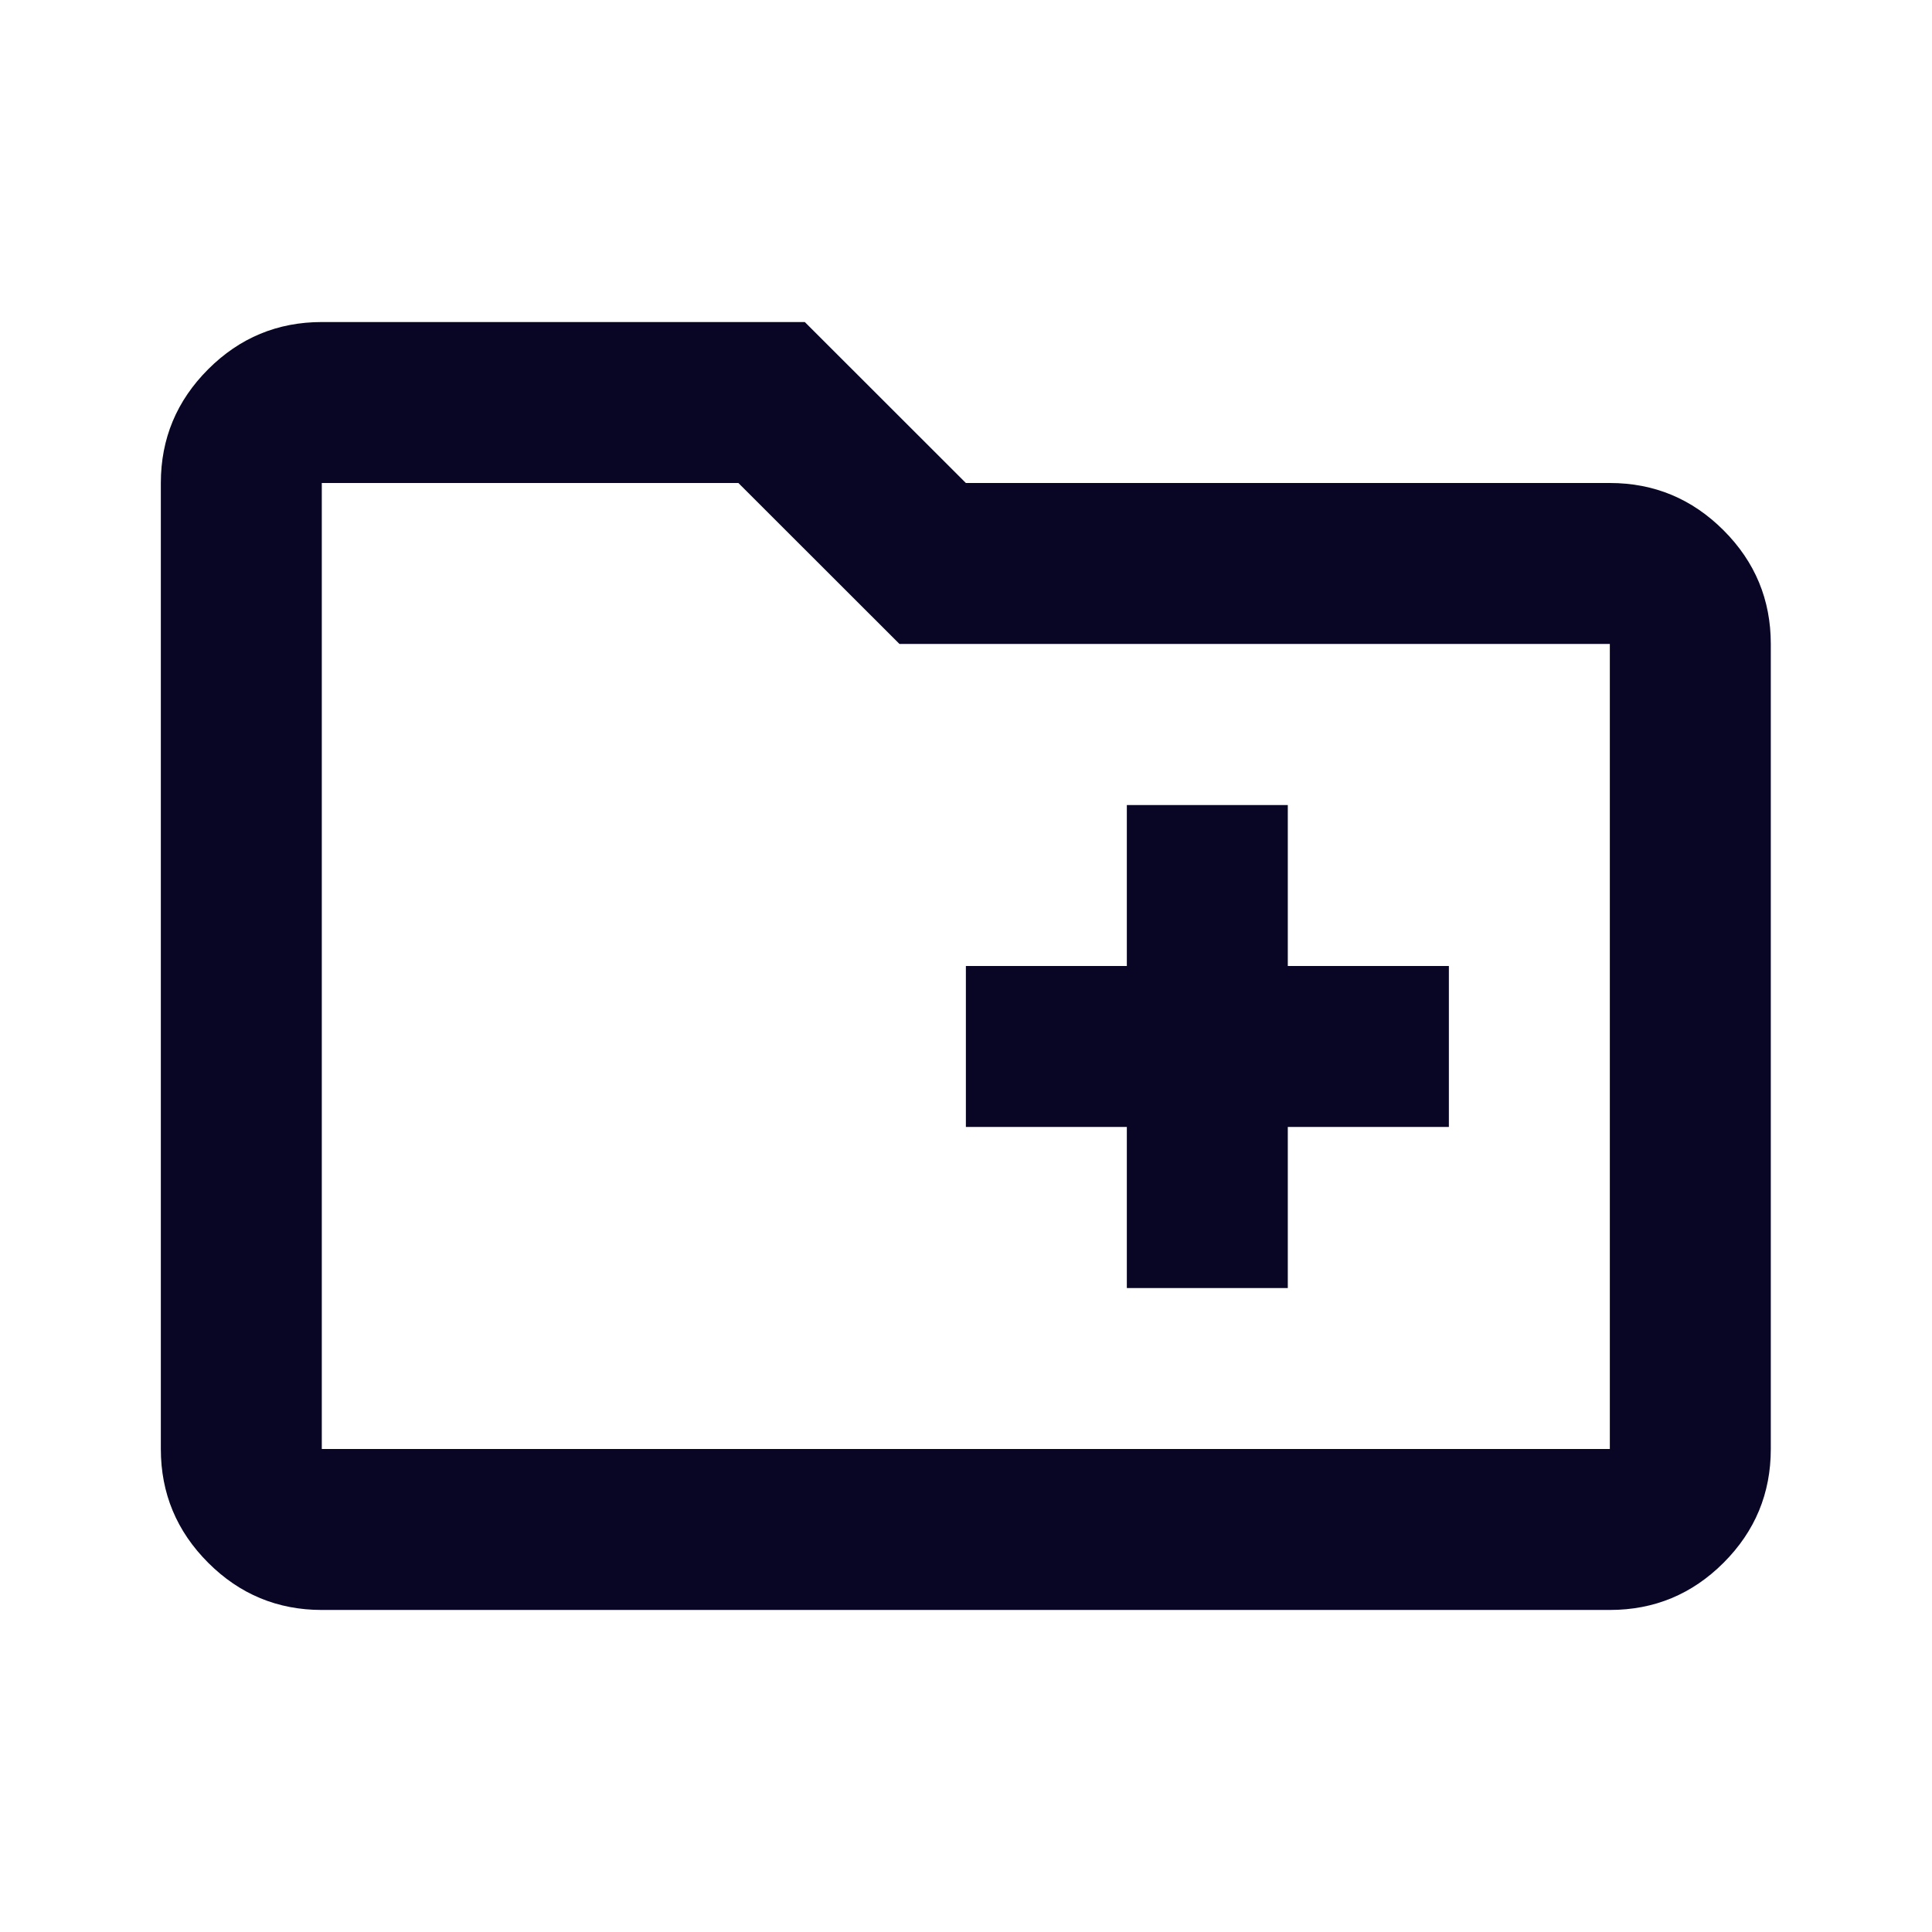
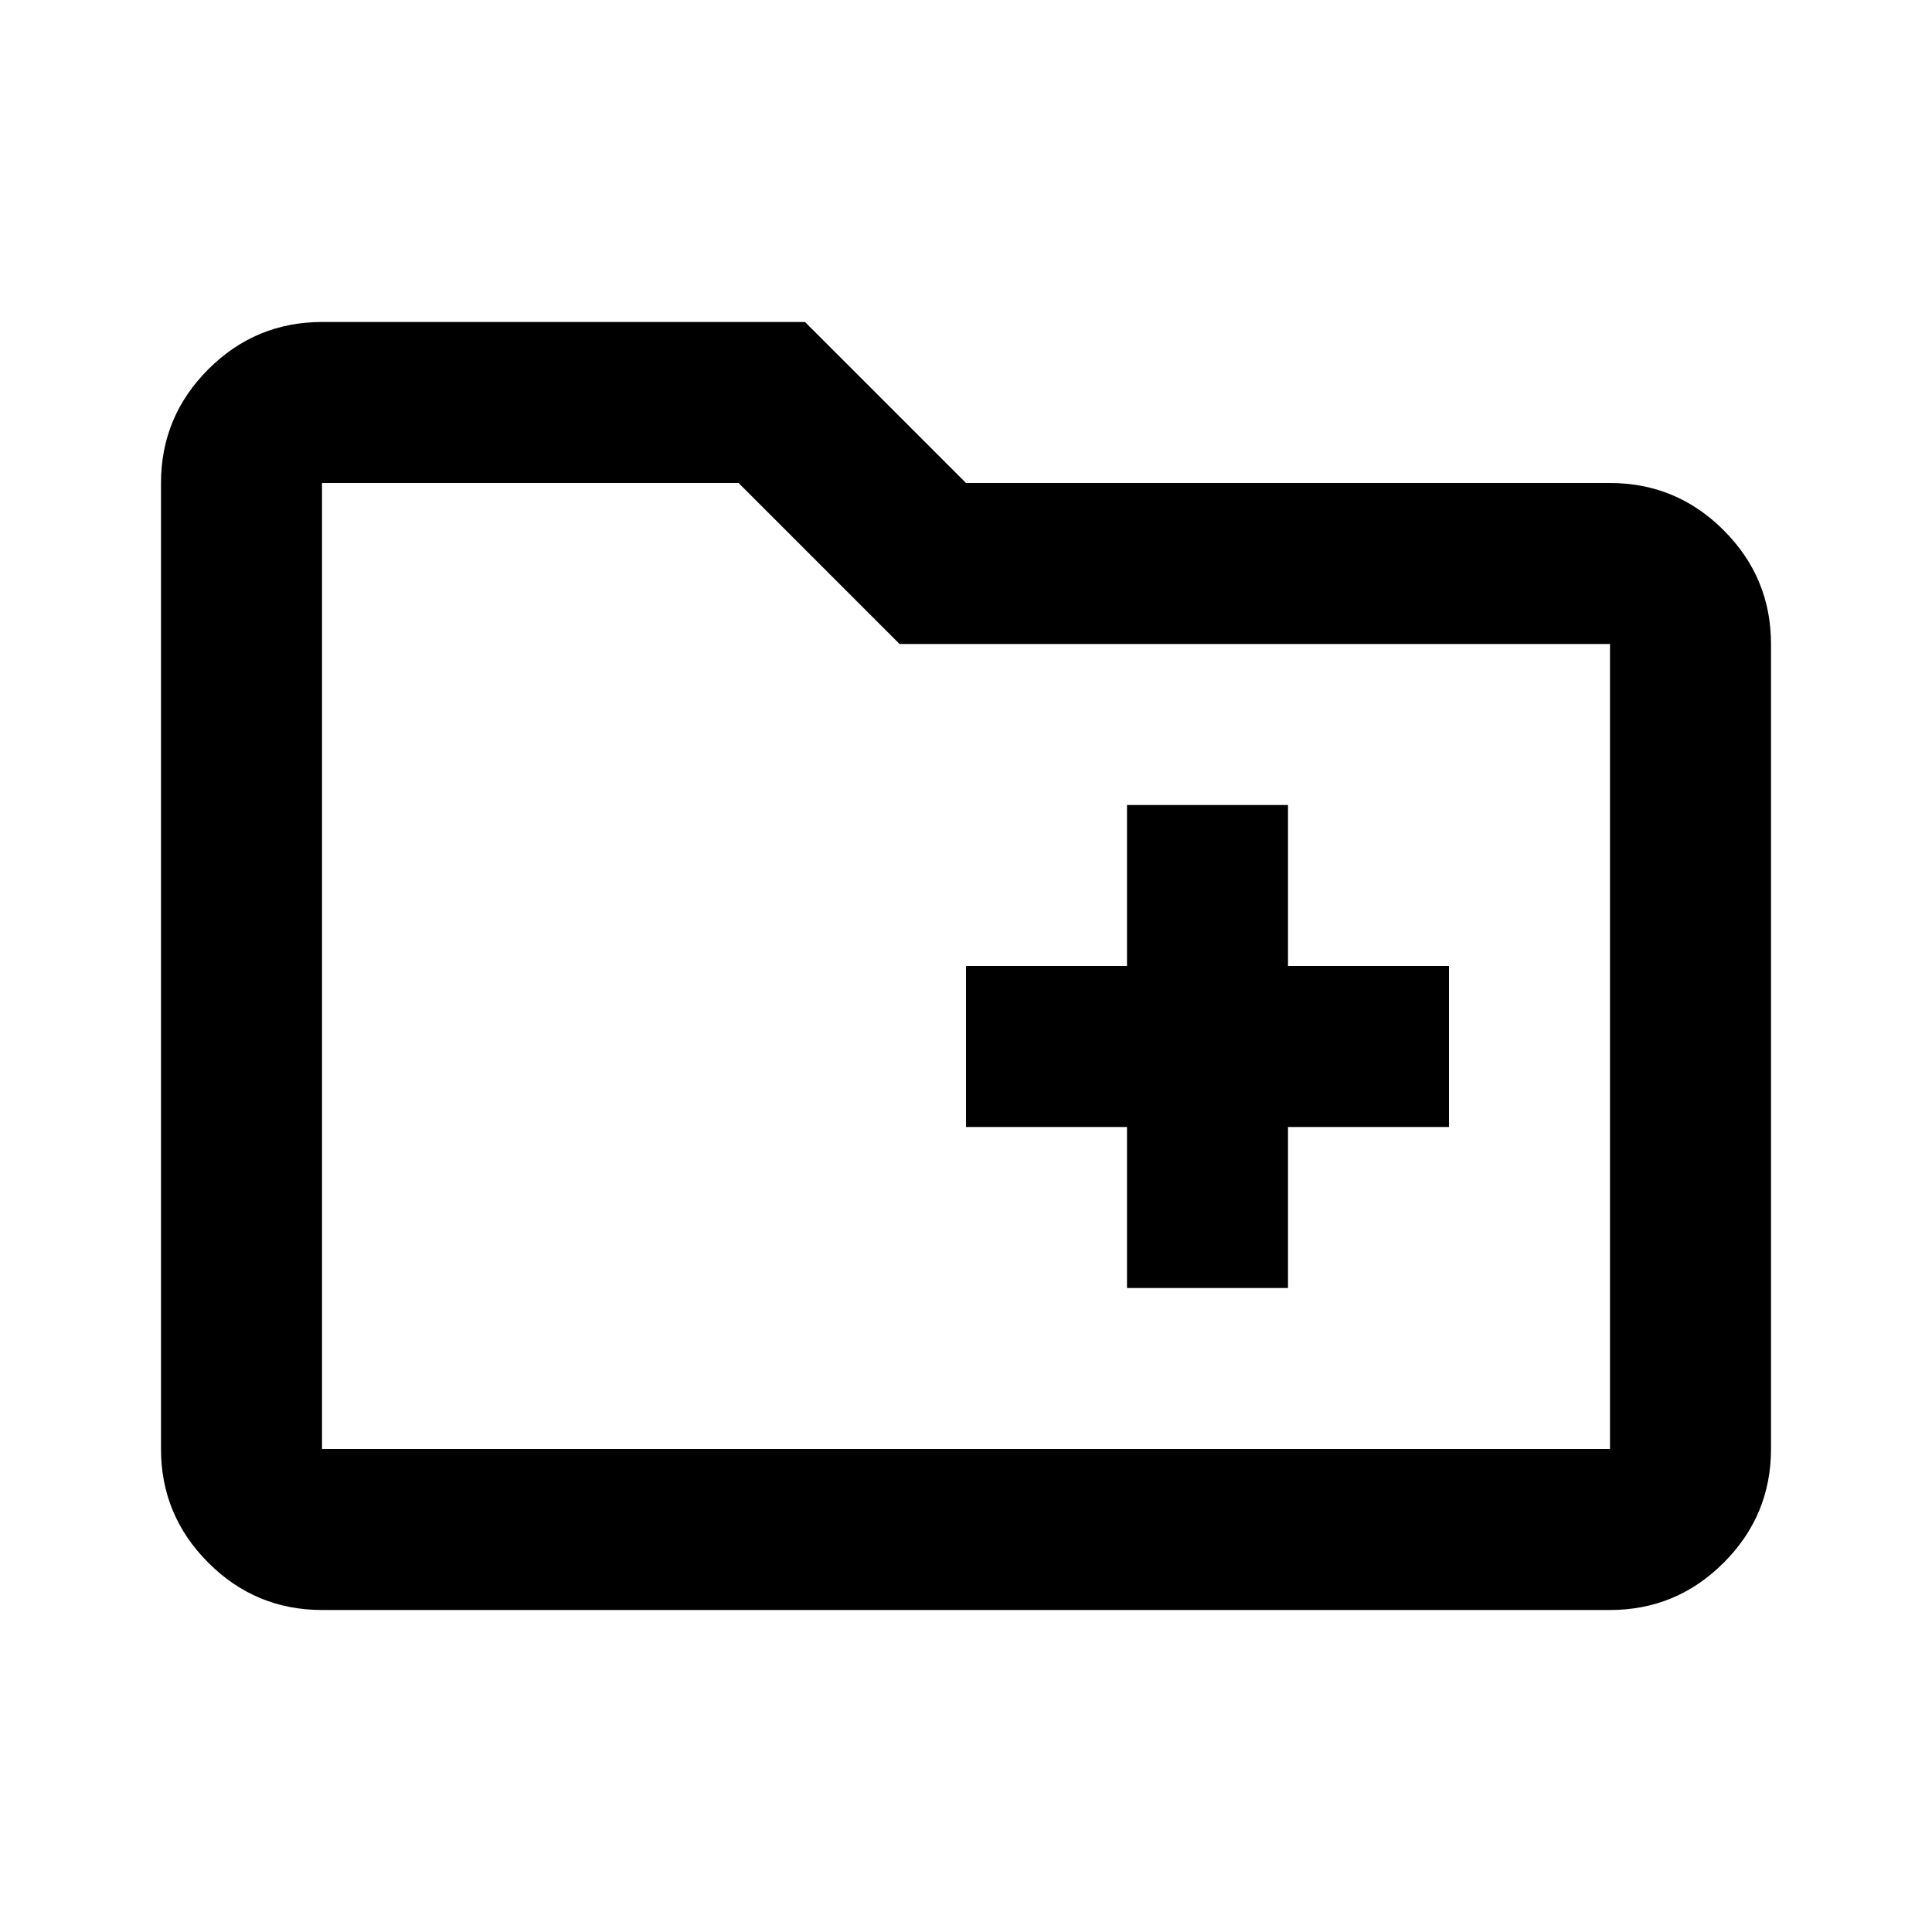
- <svg xmlns="http://www.w3.org/2000/svg" width="16" height="16" viewBox="0 0 16 16" fill="none">
-   <g id="create_new_folder">
-     <mask id="mask0_9087_11240" style="mask-type:alpha" maskUnits="userSpaceOnUse" x="0" y="0" width="16" height="16">
-       <rect id="Bounding box" width="16" height="16" fill="#D9D9D9" />
-     </mask>
-     <g mask="url(#mask0_9087_11240)">
-       <path id="create_new_folder_2" d="M9.332 10.667H10.665V9.333H11.999V8H10.665V6.667H9.332V8H7.999V9.333H9.332V10.667ZM2.665 13.333C2.299 13.333 1.985 13.203 1.724 12.942C1.463 12.681 1.332 12.367 1.332 12V4C1.332 3.633 1.463 3.319 1.724 3.058C1.985 2.797 2.299 2.667 2.665 2.667H6.665L7.999 4H13.332C13.699 4 14.013 4.131 14.274 4.392C14.535 4.653 14.665 4.967 14.665 5.333V12C14.665 12.367 14.535 12.681 14.274 12.942C14.013 13.203 13.699 13.333 13.332 13.333H2.665ZM2.665 12H13.332V5.333H7.449L6.115 4H2.665V12Z" fill="#080525" />
-     </g>
-   </g>
+ <svg xmlns="http://www.w3.org/2000/svg" height="24px" viewBox="0 -960 960 960" width="24px" fill="#000000">
+   <path d="M560-320h80v-80h80v-80h-80v-80h-80v80h-80v80h80v80ZM160-160q-33 0-56.5-23.5T80-240v-480q0-33 23.5-56.5T160-800h240l80 80h320q33 0 56.5 23.5T880-640v400q0 33-23.5 56.5T800-160H160Zm0-80h640v-400H447l-80-80H160v480Zm0 0v-480 480Z" />
</svg>
